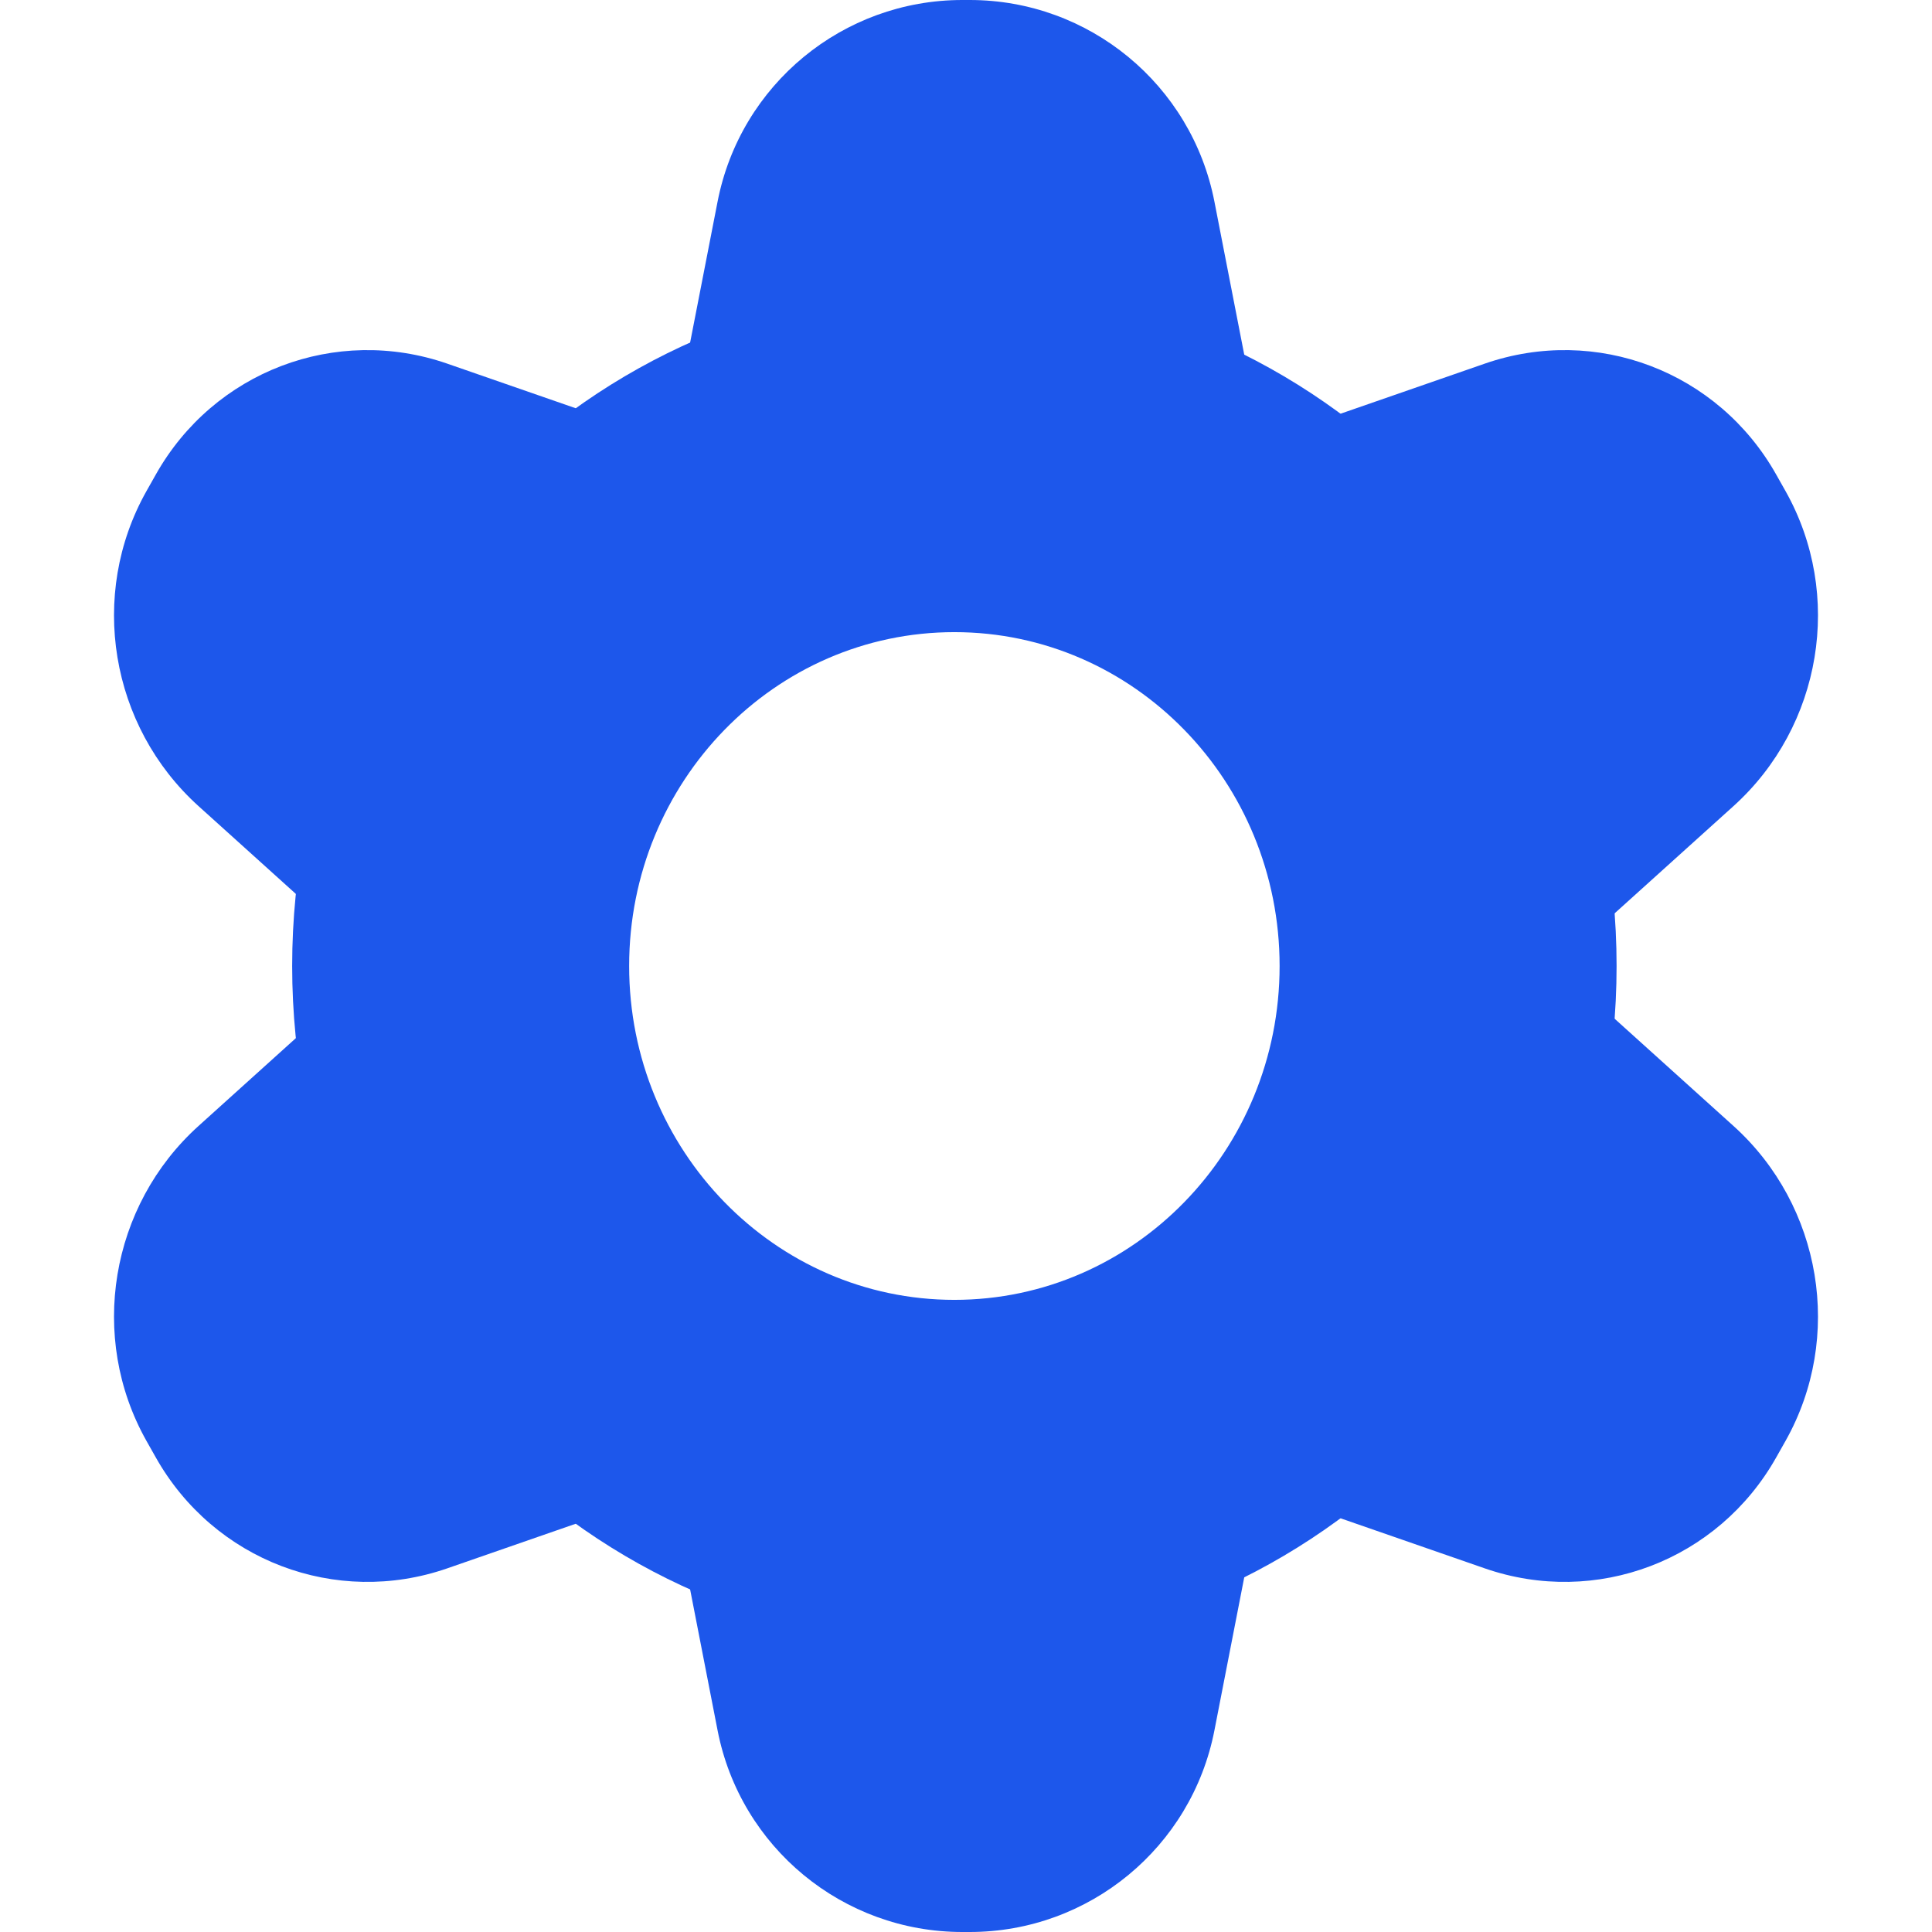
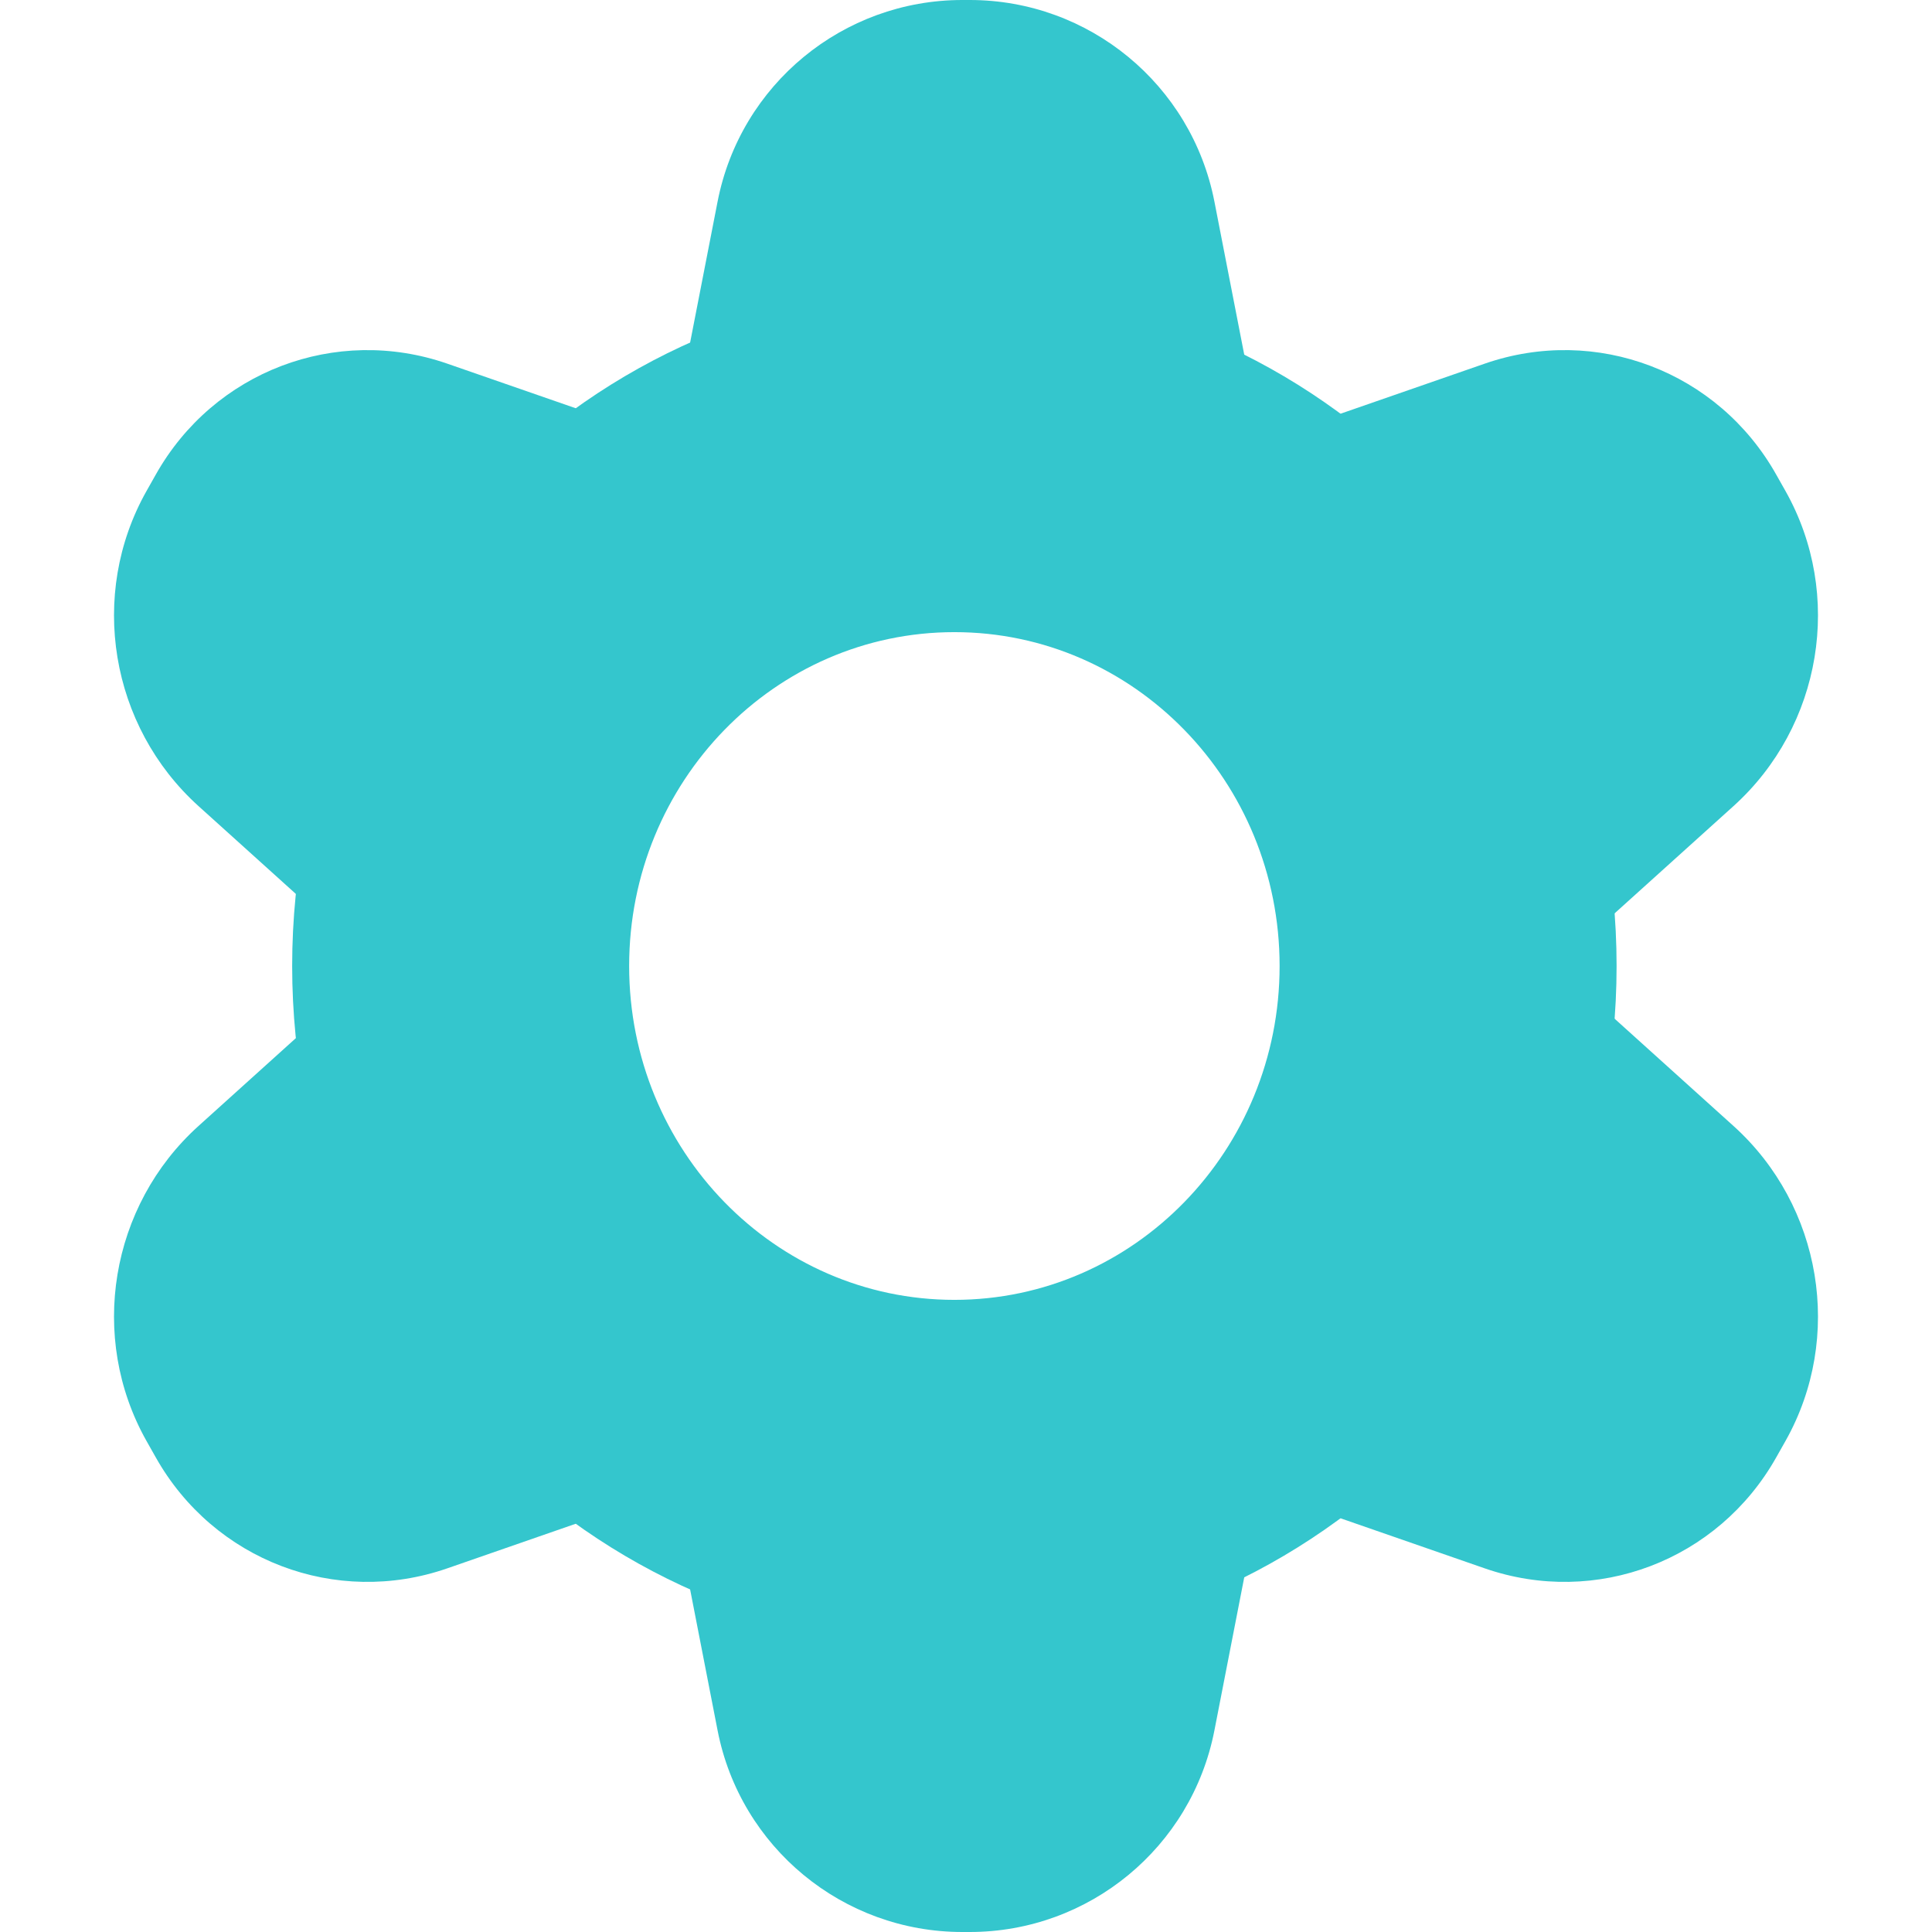
<svg xmlns="http://www.w3.org/2000/svg" width="31" height="31" viewBox="0 0 31 31" fill="none">
-   <path d="M25.939 15.5C25.939 21.524 21.182 26.407 15.314 26.407C9.445 26.407 4.688 21.524 4.688 15.5C4.688 9.476 9.445 4.593 15.314 4.593C21.182 4.593 25.939 9.476 25.939 15.5ZM10.095 15.5C10.095 18.459 12.432 20.857 15.314 20.857C18.196 20.857 20.532 18.459 20.532 15.5C20.532 12.541 18.196 10.143 15.314 10.143C12.432 10.143 10.095 12.541 10.095 15.5Z" fill="#1D57EB" />
-   <path d="M11.514 3.235C11.88 1.356 13.526 0 15.441 0H15.56C17.474 0 19.12 1.356 19.486 3.235L20.347 7.654H10.653L11.514 3.235Z" fill="#1D57EB" />
-   <path d="M11.514 27.765C11.88 29.644 13.526 31 15.441 31H15.56C17.474 31 19.12 29.644 19.486 27.765L20.347 23.346H10.653L11.514 27.765Z" fill="#1D57EB" />
-   <path d="M27.815 18.067C29.234 19.347 29.584 21.459 28.651 23.118L28.502 23.382C27.569 25.041 25.612 25.786 23.823 25.165L19.696 23.732L24.542 15.114L27.815 18.067Z" fill="#1D57EB" />
-   <path d="M7.177 5.835C5.387 5.214 3.43 5.959 2.498 7.618L2.349 7.882C1.416 9.541 1.766 11.653 3.185 12.934L6.457 15.886L11.304 7.268L7.177 5.835Z" fill="#1D57EB" />
-   <path d="M23.823 5.835C25.613 5.214 27.57 5.959 28.502 7.618L28.651 7.882C29.584 9.541 29.234 11.653 27.815 12.934L24.543 15.886L19.696 7.268L23.823 5.835Z" fill="#1D57EB" />
-   <path d="M3.185 18.067C1.766 19.347 1.416 21.459 2.349 23.118L2.498 23.382C3.431 25.041 5.388 25.786 7.177 25.165L11.304 23.732L6.458 15.114L3.185 18.067Z" fill="#1D57EB" />
+   <path d="M25.939 15.5C25.939 21.524 21.182 26.407 15.314 26.407C9.445 26.407 4.688 21.524 4.688 15.5C4.688 9.476 9.445 4.593 15.314 4.593C21.182 4.593 25.939 9.476 25.939 15.5ZM10.095 15.5C10.095 18.459 12.432 20.857 15.314 20.857C18.196 20.857 20.532 18.459 20.532 15.5C20.532 12.541 18.196 10.143 15.314 10.143C12.432 10.143 10.095 12.541 10.095 15.5Z" fill="#34C6CD" />
+   <path d="M11.514 3.235C11.88 1.356 13.526 0 15.441 0H15.56C17.474 0 19.12 1.356 19.486 3.235L20.347 7.654H10.653L11.514 3.235Z" fill="#34C6CD" />
+   <path d="M11.514 27.765C11.88 29.644 13.526 31 15.441 31H15.56C17.474 31 19.12 29.644 19.486 27.765L20.347 23.346H10.653L11.514 27.765Z" fill="#34C6CD" />
+   <path d="M27.815 18.067C29.234 19.347 29.584 21.459 28.651 23.118L28.502 23.382C27.569 25.041 25.612 25.786 23.823 25.165L19.696 23.732L24.542 15.114L27.815 18.067Z" fill="#34C6CD" />
+   <path d="M7.177 5.835C5.387 5.214 3.43 5.959 2.498 7.618L2.349 7.882C1.416 9.541 1.766 11.653 3.185 12.934L6.457 15.886L11.304 7.268L7.177 5.835Z" fill="#34C6CD" />
+   <path d="M23.823 5.835C25.613 5.214 27.57 5.959 28.502 7.618L28.651 7.882C29.584 9.541 29.234 11.653 27.815 12.934L24.543 15.886L19.696 7.268L23.823 5.835Z" fill="#34C6CD" />
+   <path d="M3.185 18.067C1.766 19.347 1.416 21.459 2.349 23.118L2.498 23.382C3.431 25.041 5.388 25.786 7.177 25.165L11.304 23.732L6.458 15.114L3.185 18.067Z" fill="#34C6CD" />
</svg>
